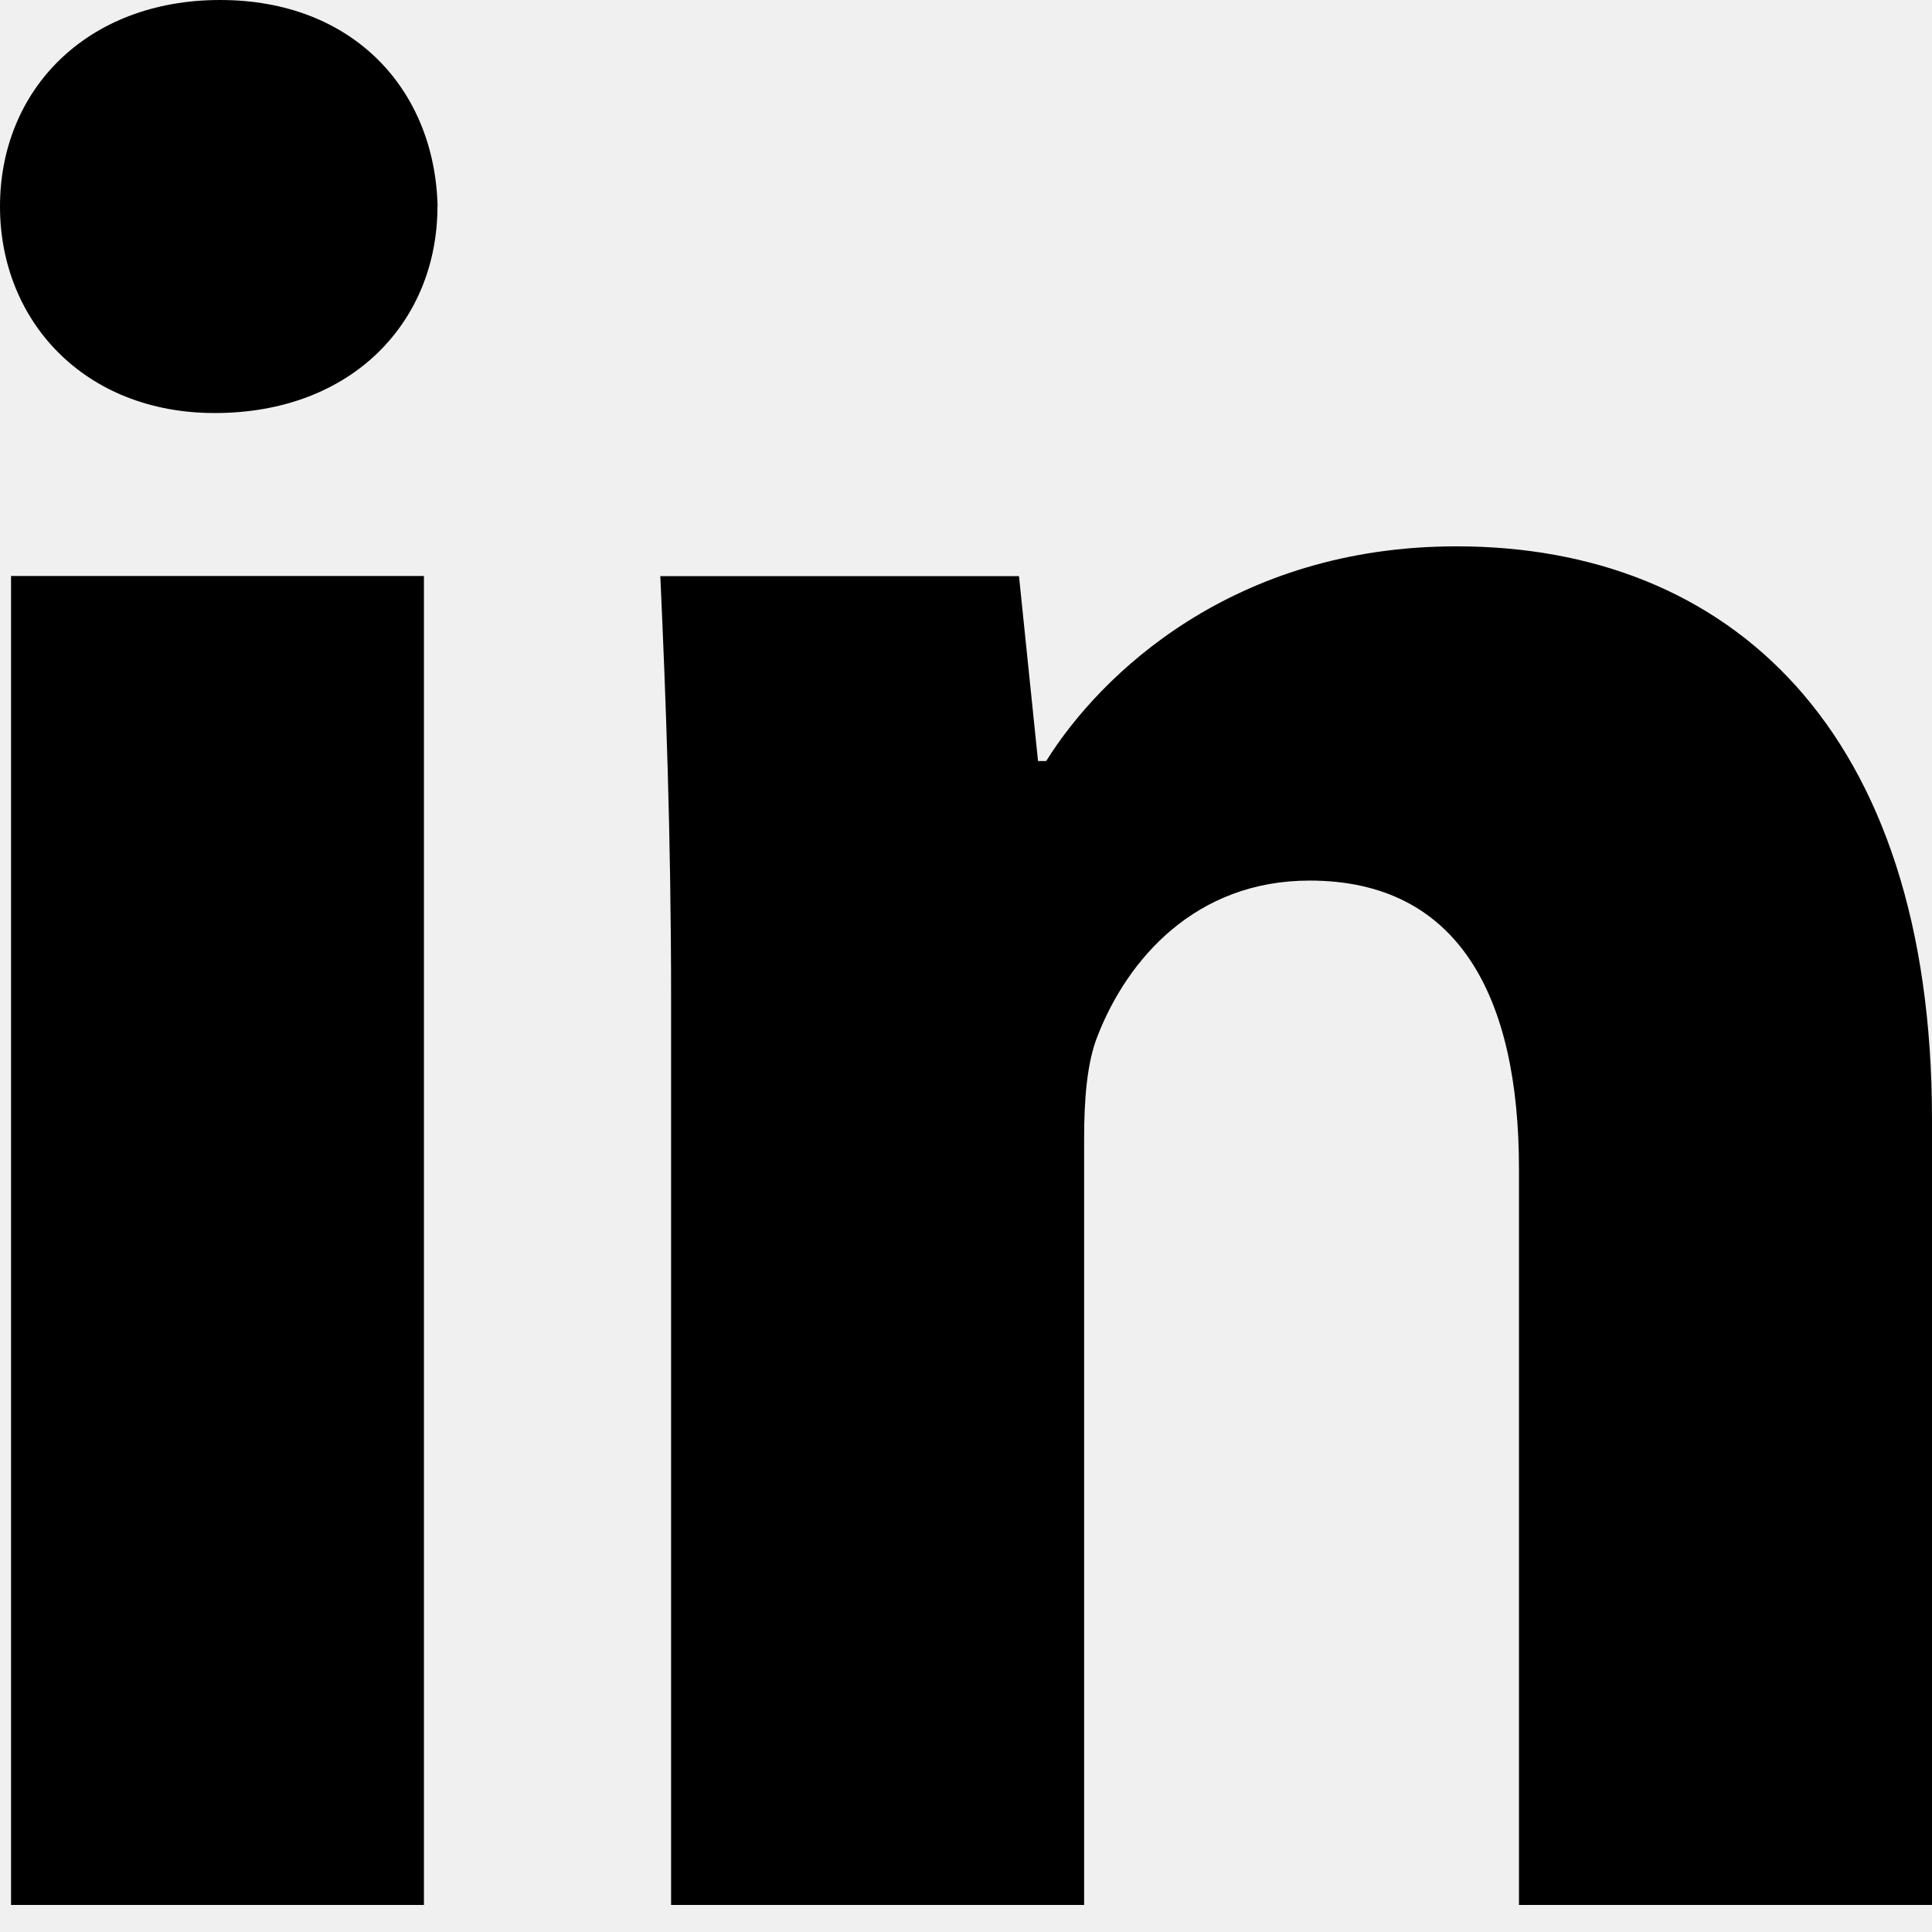
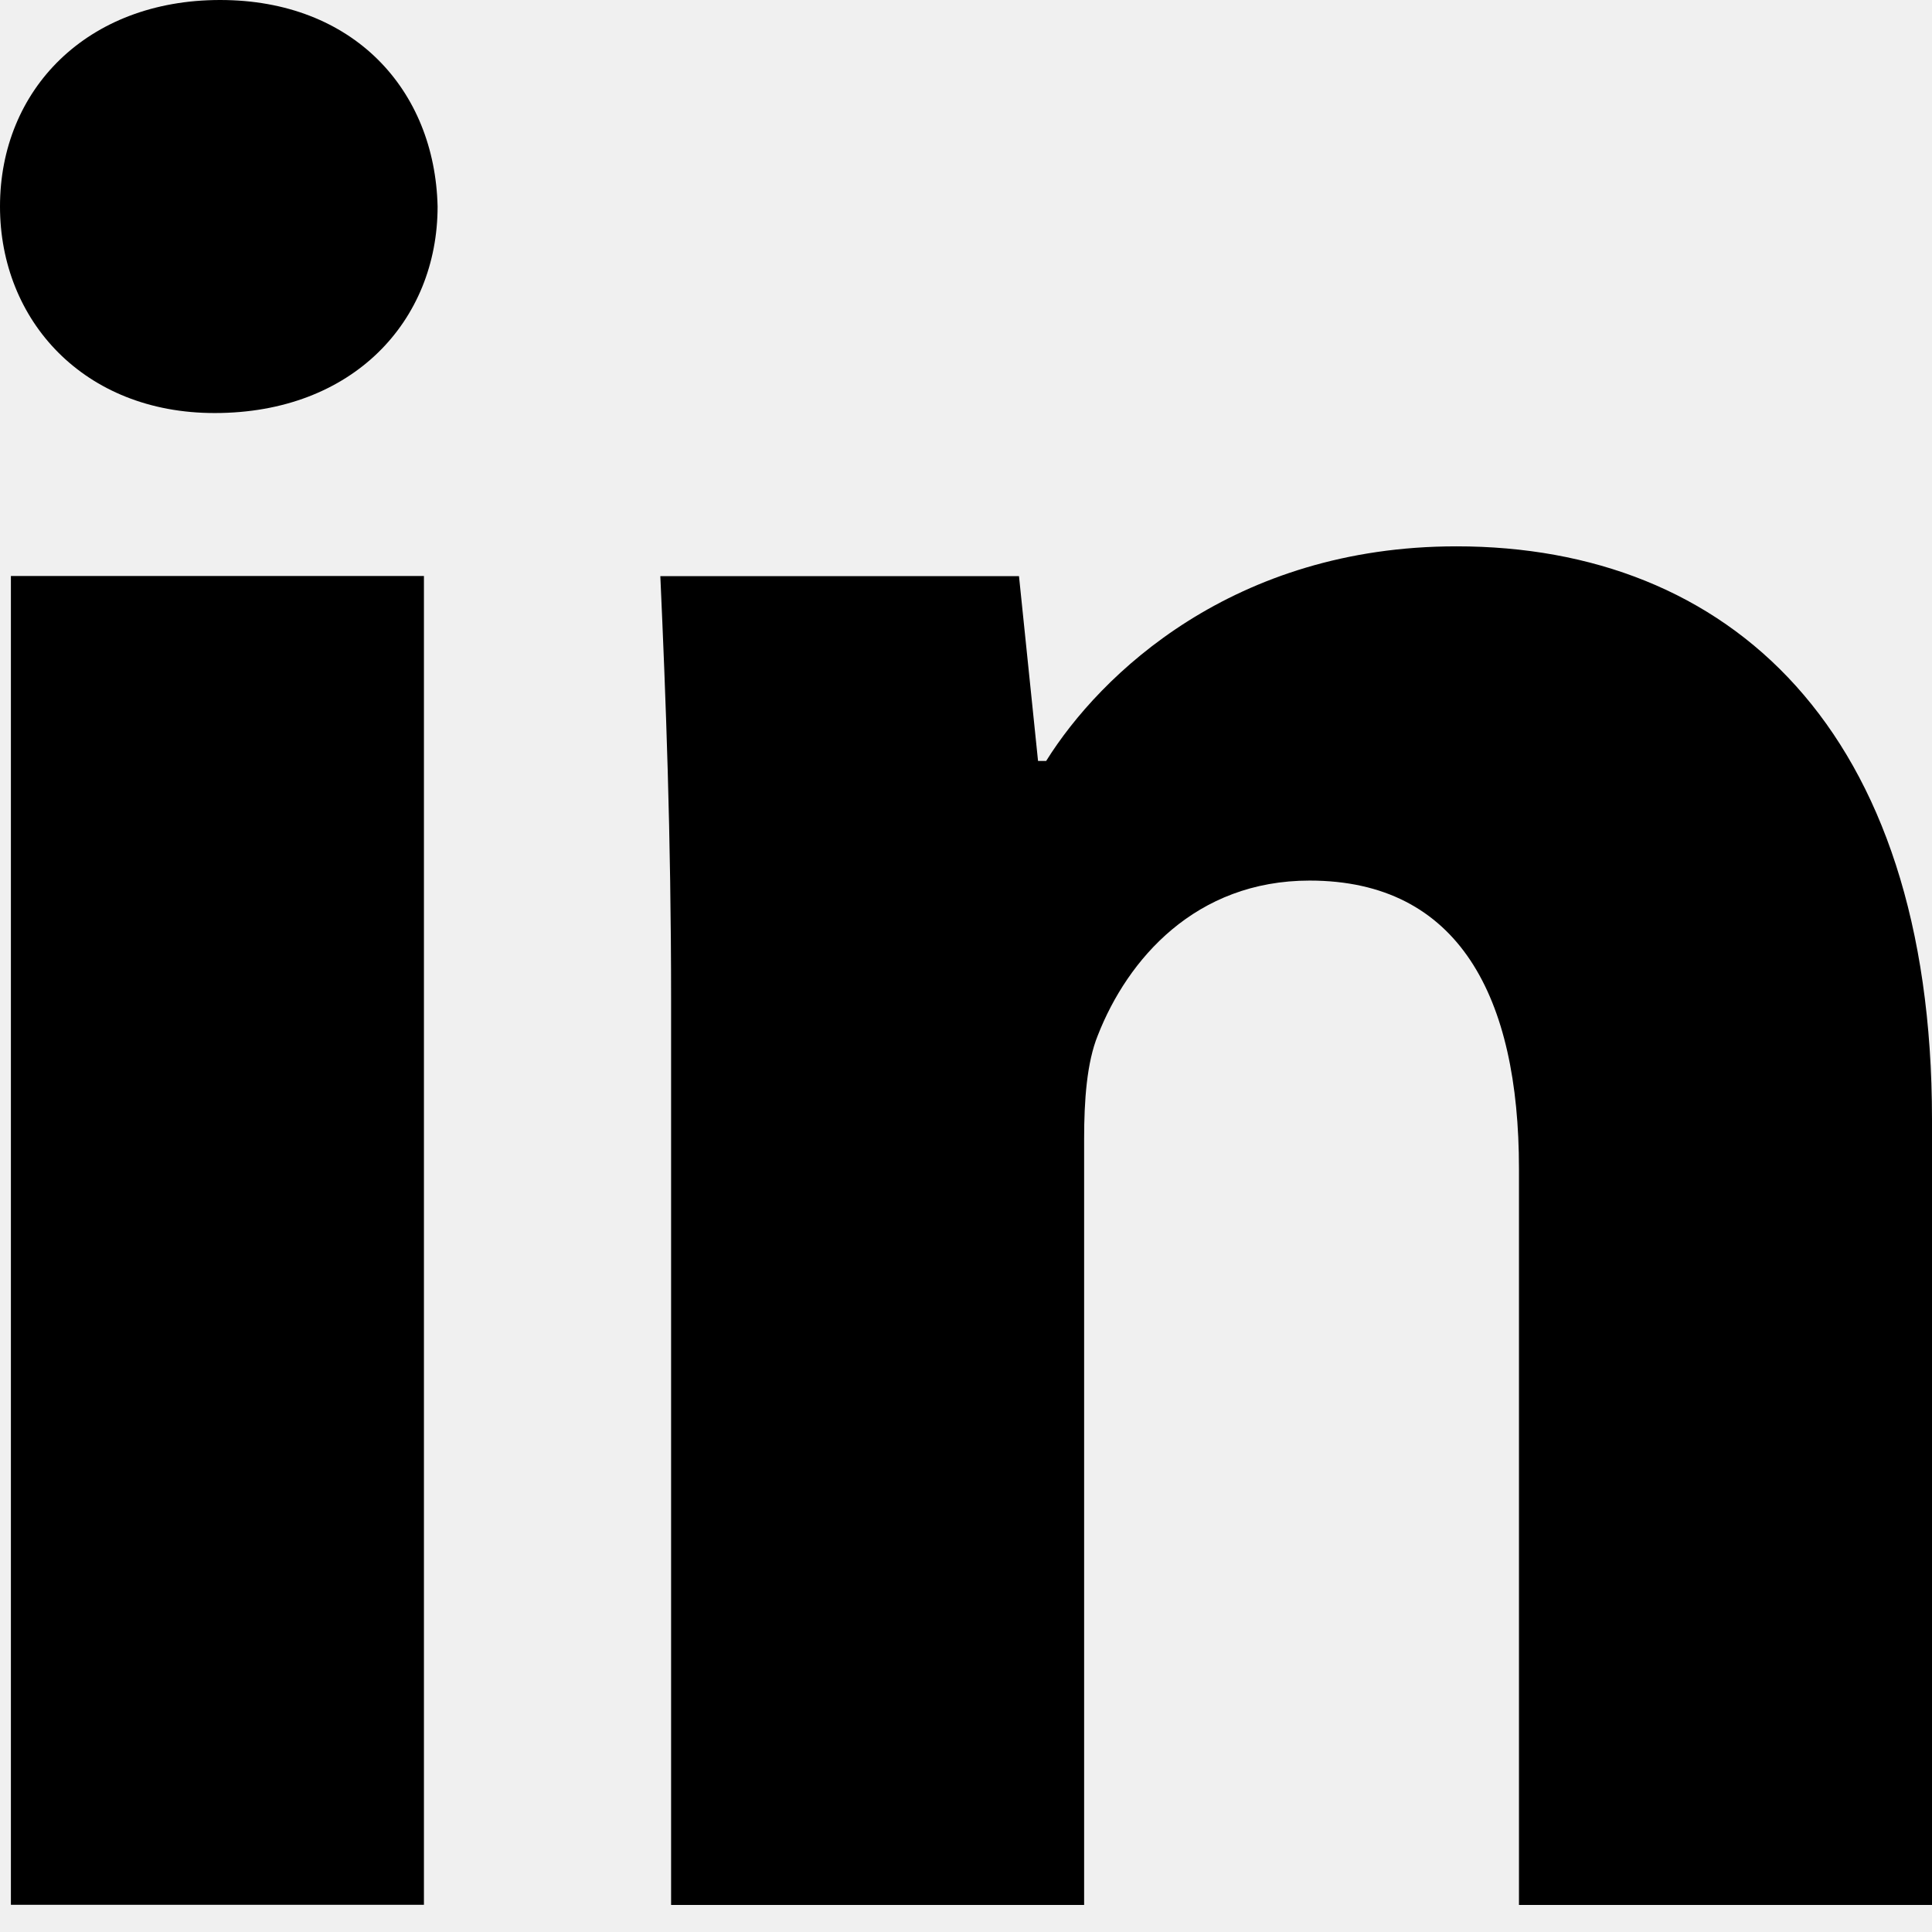
- <svg xmlns="http://www.w3.org/2000/svg" width="14" height="14" fill="none">
-   <g clip-path="url(#a)" fill="#000">
-     <path d="M3.17 1.496c0 .827-.61 1.497-1.614 1.497C.61 2.993 0 2.324 0 1.496 0 .65.63 0 1.595 0s1.556.65 1.576 1.496ZM.08 13.804v-9.63h2.992v9.63H.079Zm4.783-6.557c0-1.201-.039-2.205-.078-3.072h2.599l.138 1.34h.059c.393-.631 1.358-1.556 2.972-1.556C12.524 3.958 14 5.277 14 8.113v5.691h-2.993V8.468c0-1.24-.433-2.087-1.517-2.087-.827 0-1.319.57-1.535 1.122-.08.197-.099.473-.099.748v5.553H4.863V7.247Z" />
+ <svg xmlns="http://www.w3.org/2000/svg" width="14" height="14" viewBox="0 0 14 14" fill="none">
+   <g clip-path="url(#clip0_1_137)">
+     <path d="M3.171 1.496C3.171 2.323 2.56 2.993 1.556 2.993C0.61 2.994 0 2.324 0 1.496C0 0.65 0.63 0 1.595 0C2.56 0 3.151 0.65 3.171 1.496ZM0.079 13.804V4.174H3.072V13.803H0.079V13.804Z" fill="black" />
+     <path d="M4.863 7.247C4.863 6.046 4.824 5.042 4.785 4.175H7.384L7.522 5.514H7.581C7.974 4.884 8.939 3.959 10.553 3.959C12.523 3.958 14 5.277 14 8.113V13.804H11.007V8.468C11.007 7.227 10.574 6.381 9.49 6.381C8.663 6.381 8.171 6.951 7.955 7.503C7.875 7.7 7.856 7.976 7.856 8.251V13.804H4.863V7.247Z" fill="black" />
  </g>
  <defs>
-     <clipPath id="a">
-       <path fill="#fff" d="M0 0h14v14H0z" />
+     <clipPath id="clip0_1_137">
+       <rect width="14" height="14" fill="white" />
    </clipPath>
  </defs>
</svg>
